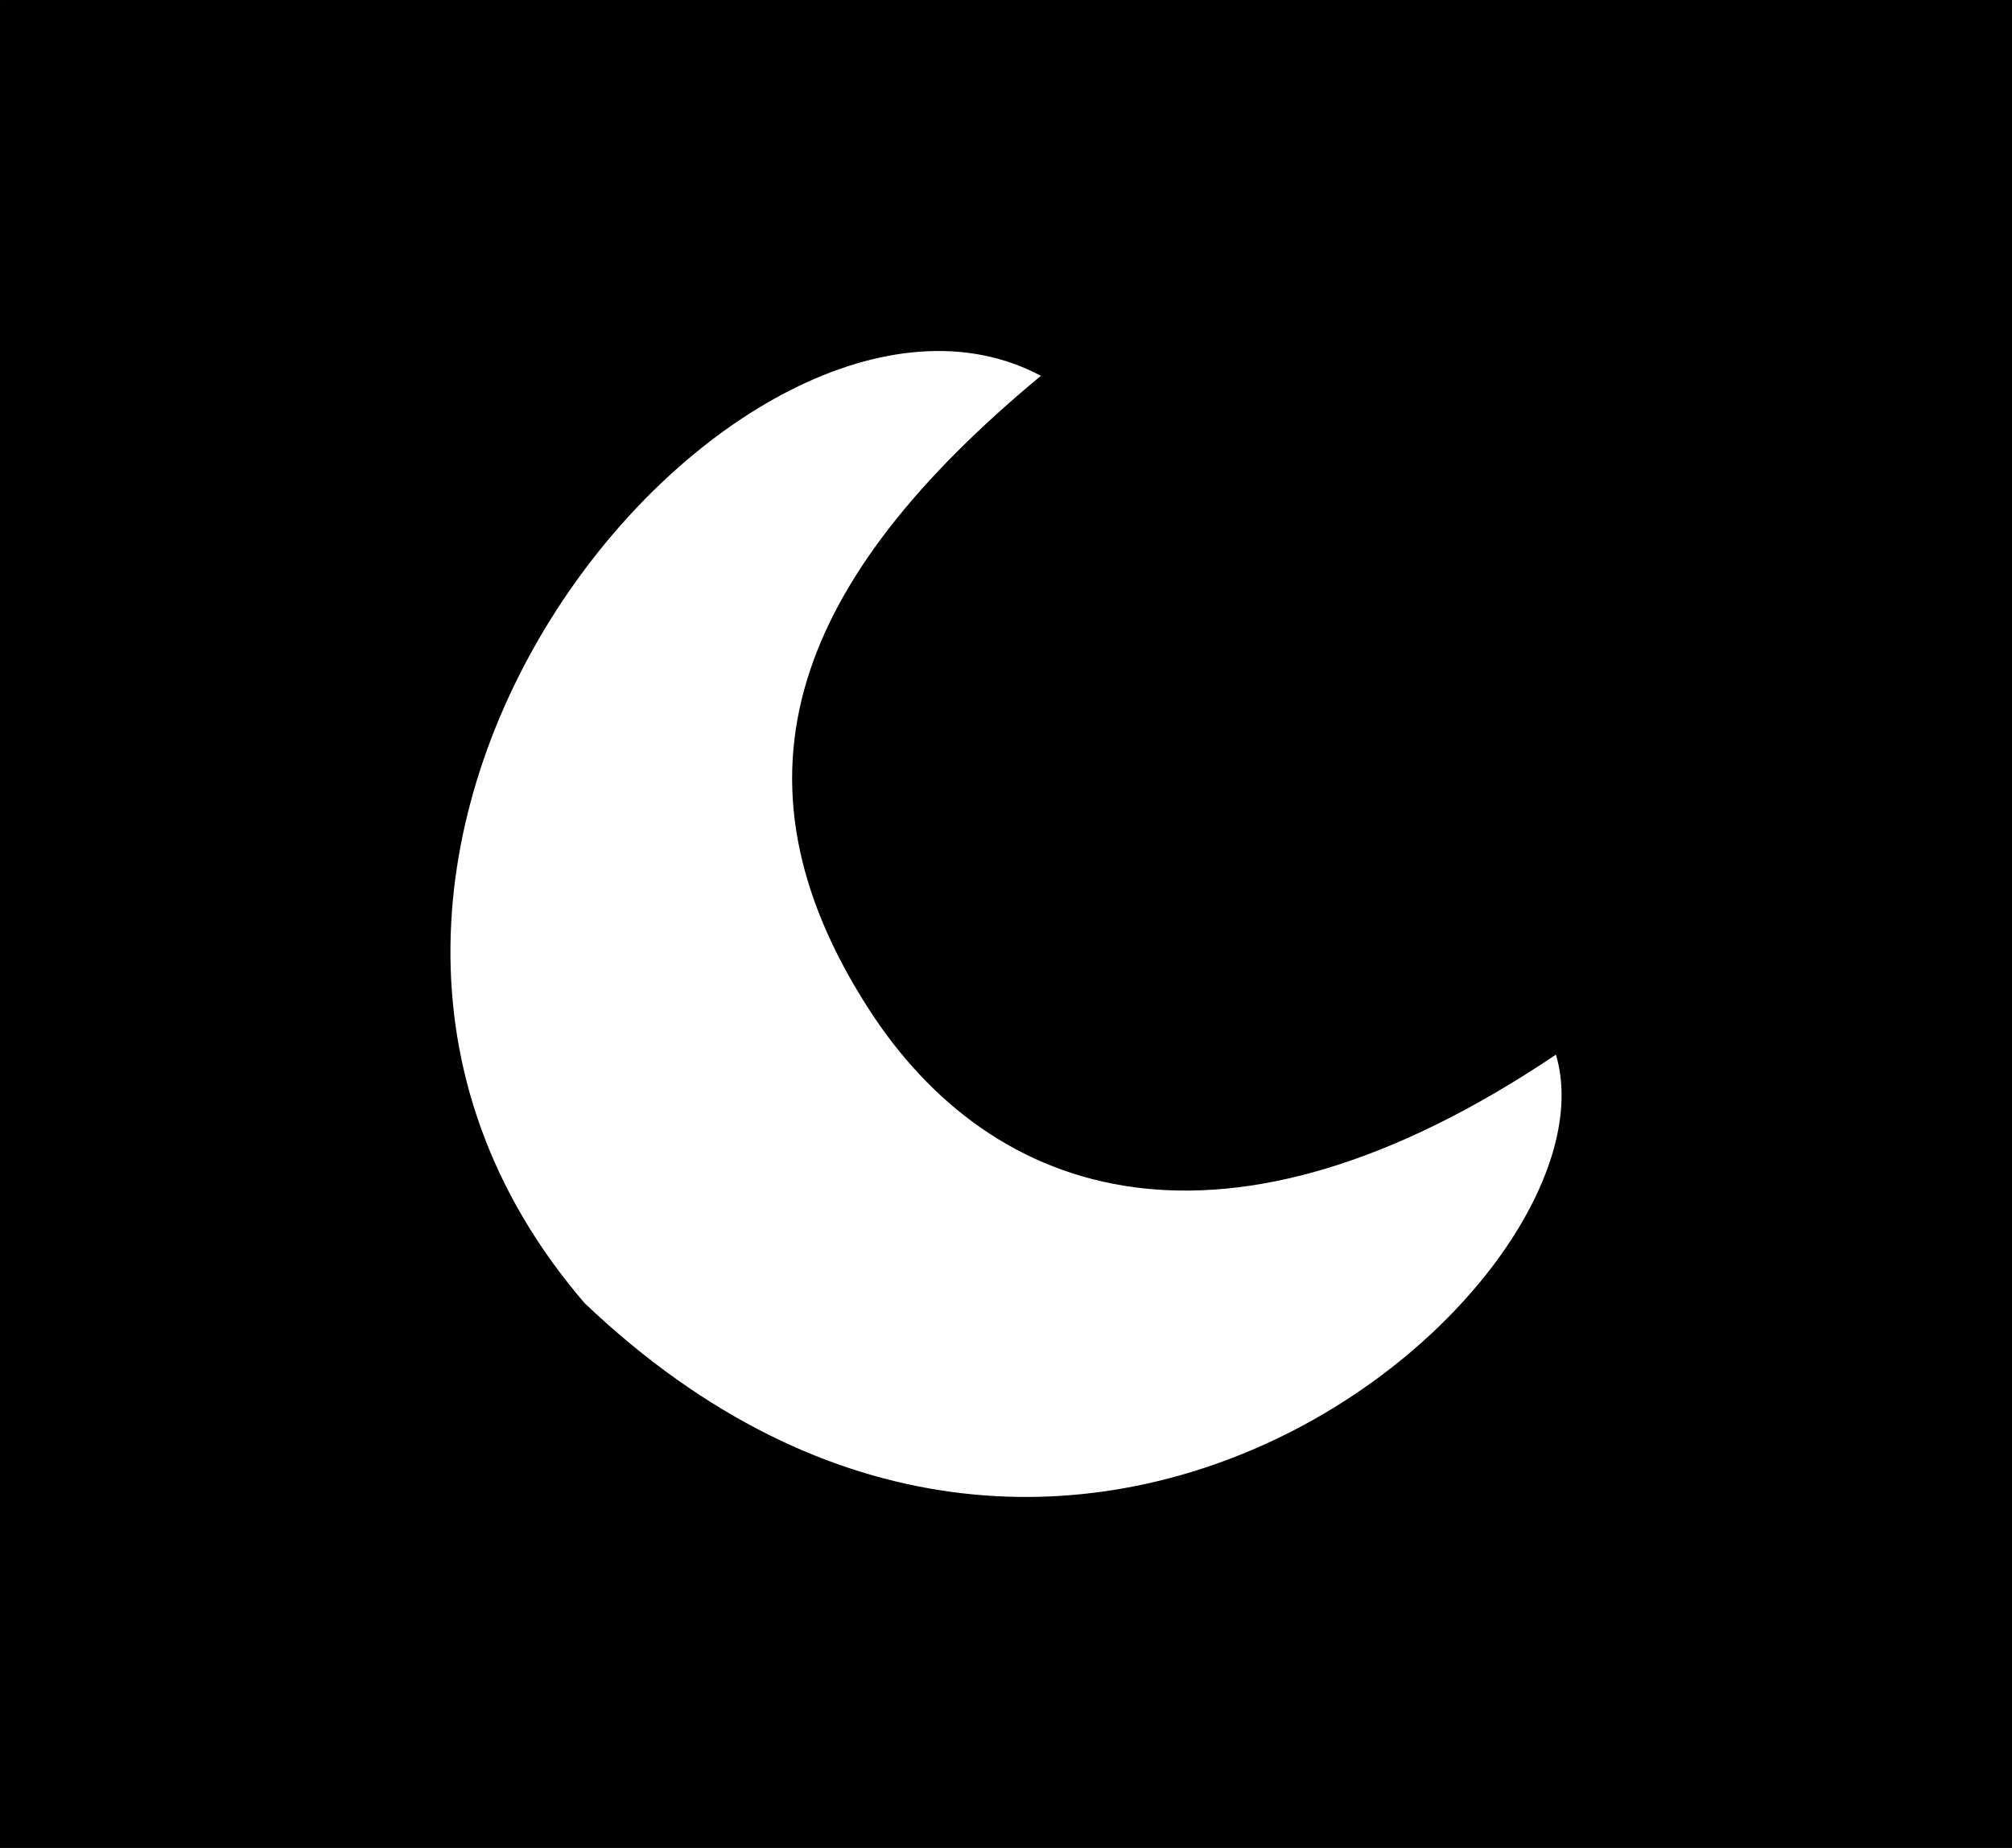
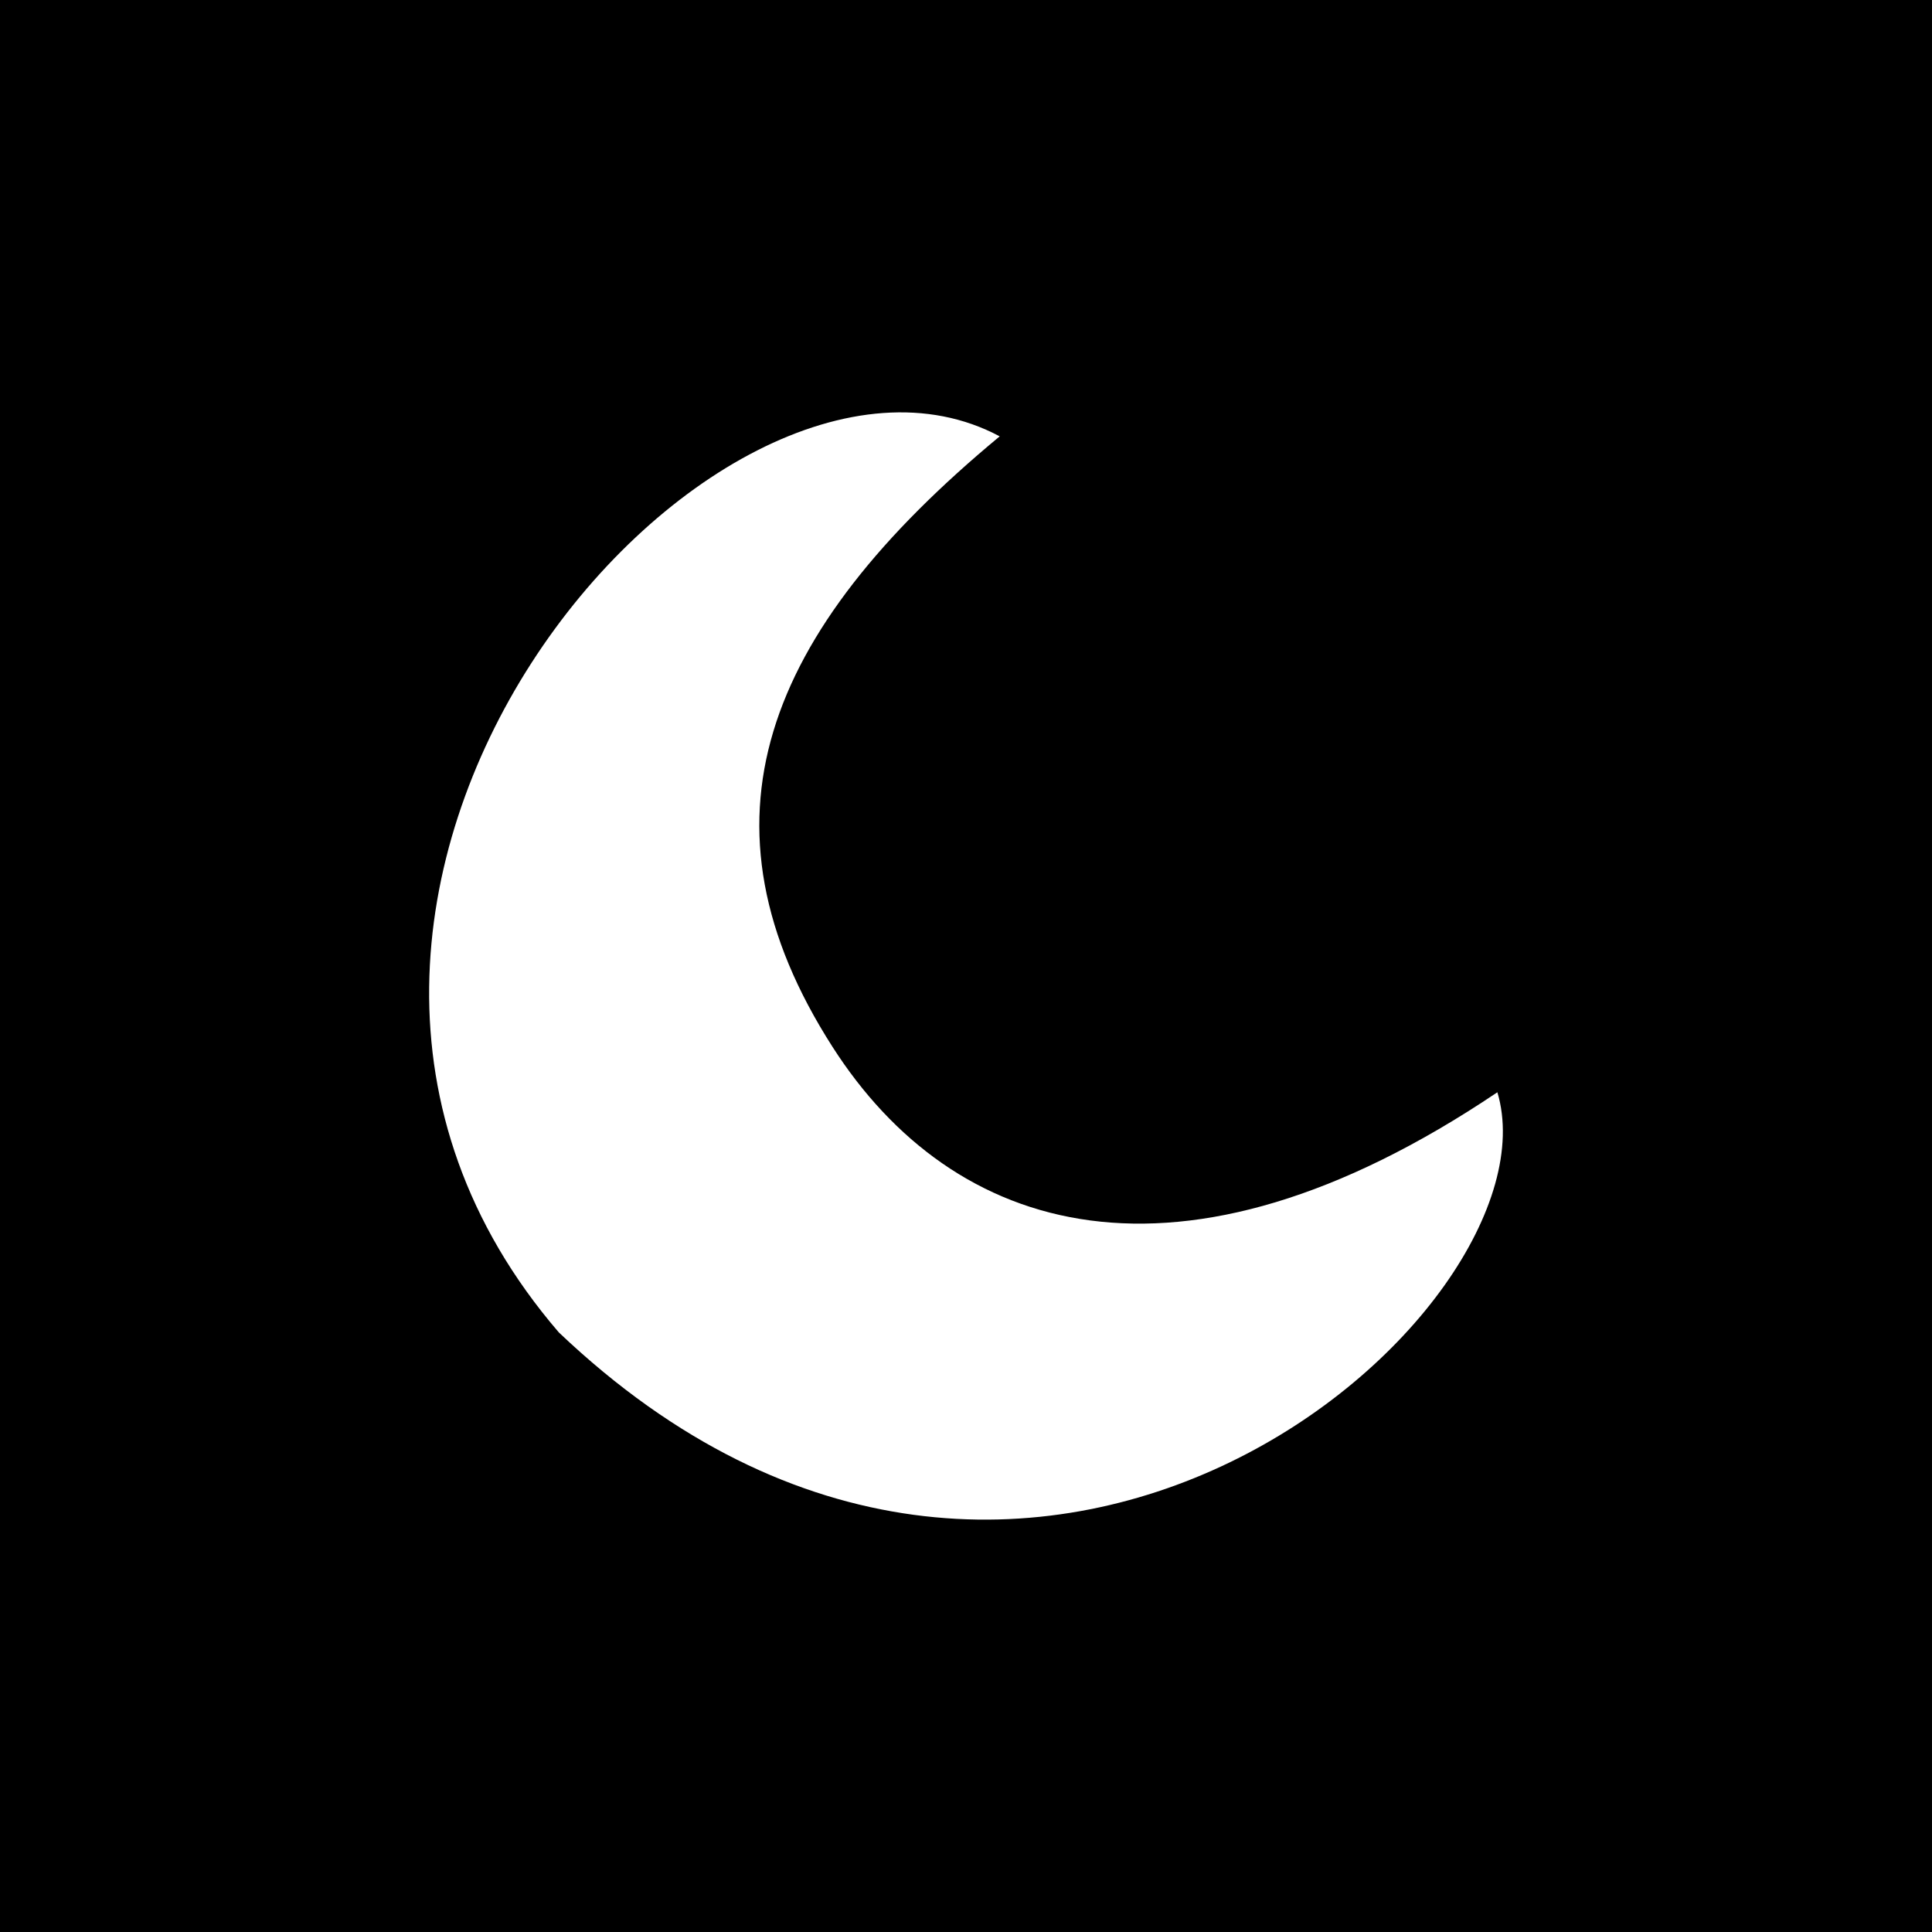
- <svg xmlns="http://www.w3.org/2000/svg" width="62.324mm" height="57.237mm" viewBox="0 0 62.324 57.237" version="1.1" id="svg1" xml:space="preserve">
+ <svg xmlns="http://www.w3.org/2000/svg" width="135mm" height="135mm" viewBox="0 0 135 135" version="1.1" id="svg1" xml:space="preserve">
  <defs id="defs1" />
  <g id="layer1" transform="translate(-58.52332,-47.37147)">
-     <g id="g2" transform="translate(42.01754,-25.6611)">
-       <rect style="fill:#000000;stroke-width:0.265" id="rect1" width="62.324" height="57.237" x="16.506" y="73.033" />
-       <path style="fill:#ffffff;fill-opacity:1;stroke-width:0.265" d="m 48.748,84.673 c -9.182,-4.907 -26.156,14.74 -14.133,28.722 15.104,14.372 32.185,-0.676 30.087,-7.697 -10.239,6.891 -17.468,4.55 -21.313,-1.455 -4.598,-7.181 -2.243,-13.27 5.359,-19.57 z" id="path1" />
-     </g>
+     <rect style="fill:#000000;stroke-width:0.599" id="rect1" width="135" height="135" x="58.523" y="47.371" />
+     <path style="fill:#ffffff;fill-opacity:1;stroke-width:0.577" d="M 128.377,77.862 C 108.362,67.166 71.362,109.993 97.569,140.471 c 32.924,31.329 70.158,-1.474 65.585,-16.777 -22.32,15.022 -38.077,9.918 -46.458,-3.172 -10.024,-15.654 -4.889,-28.926 11.681,-42.659 z" id="path1" />
  </g>
</svg>
